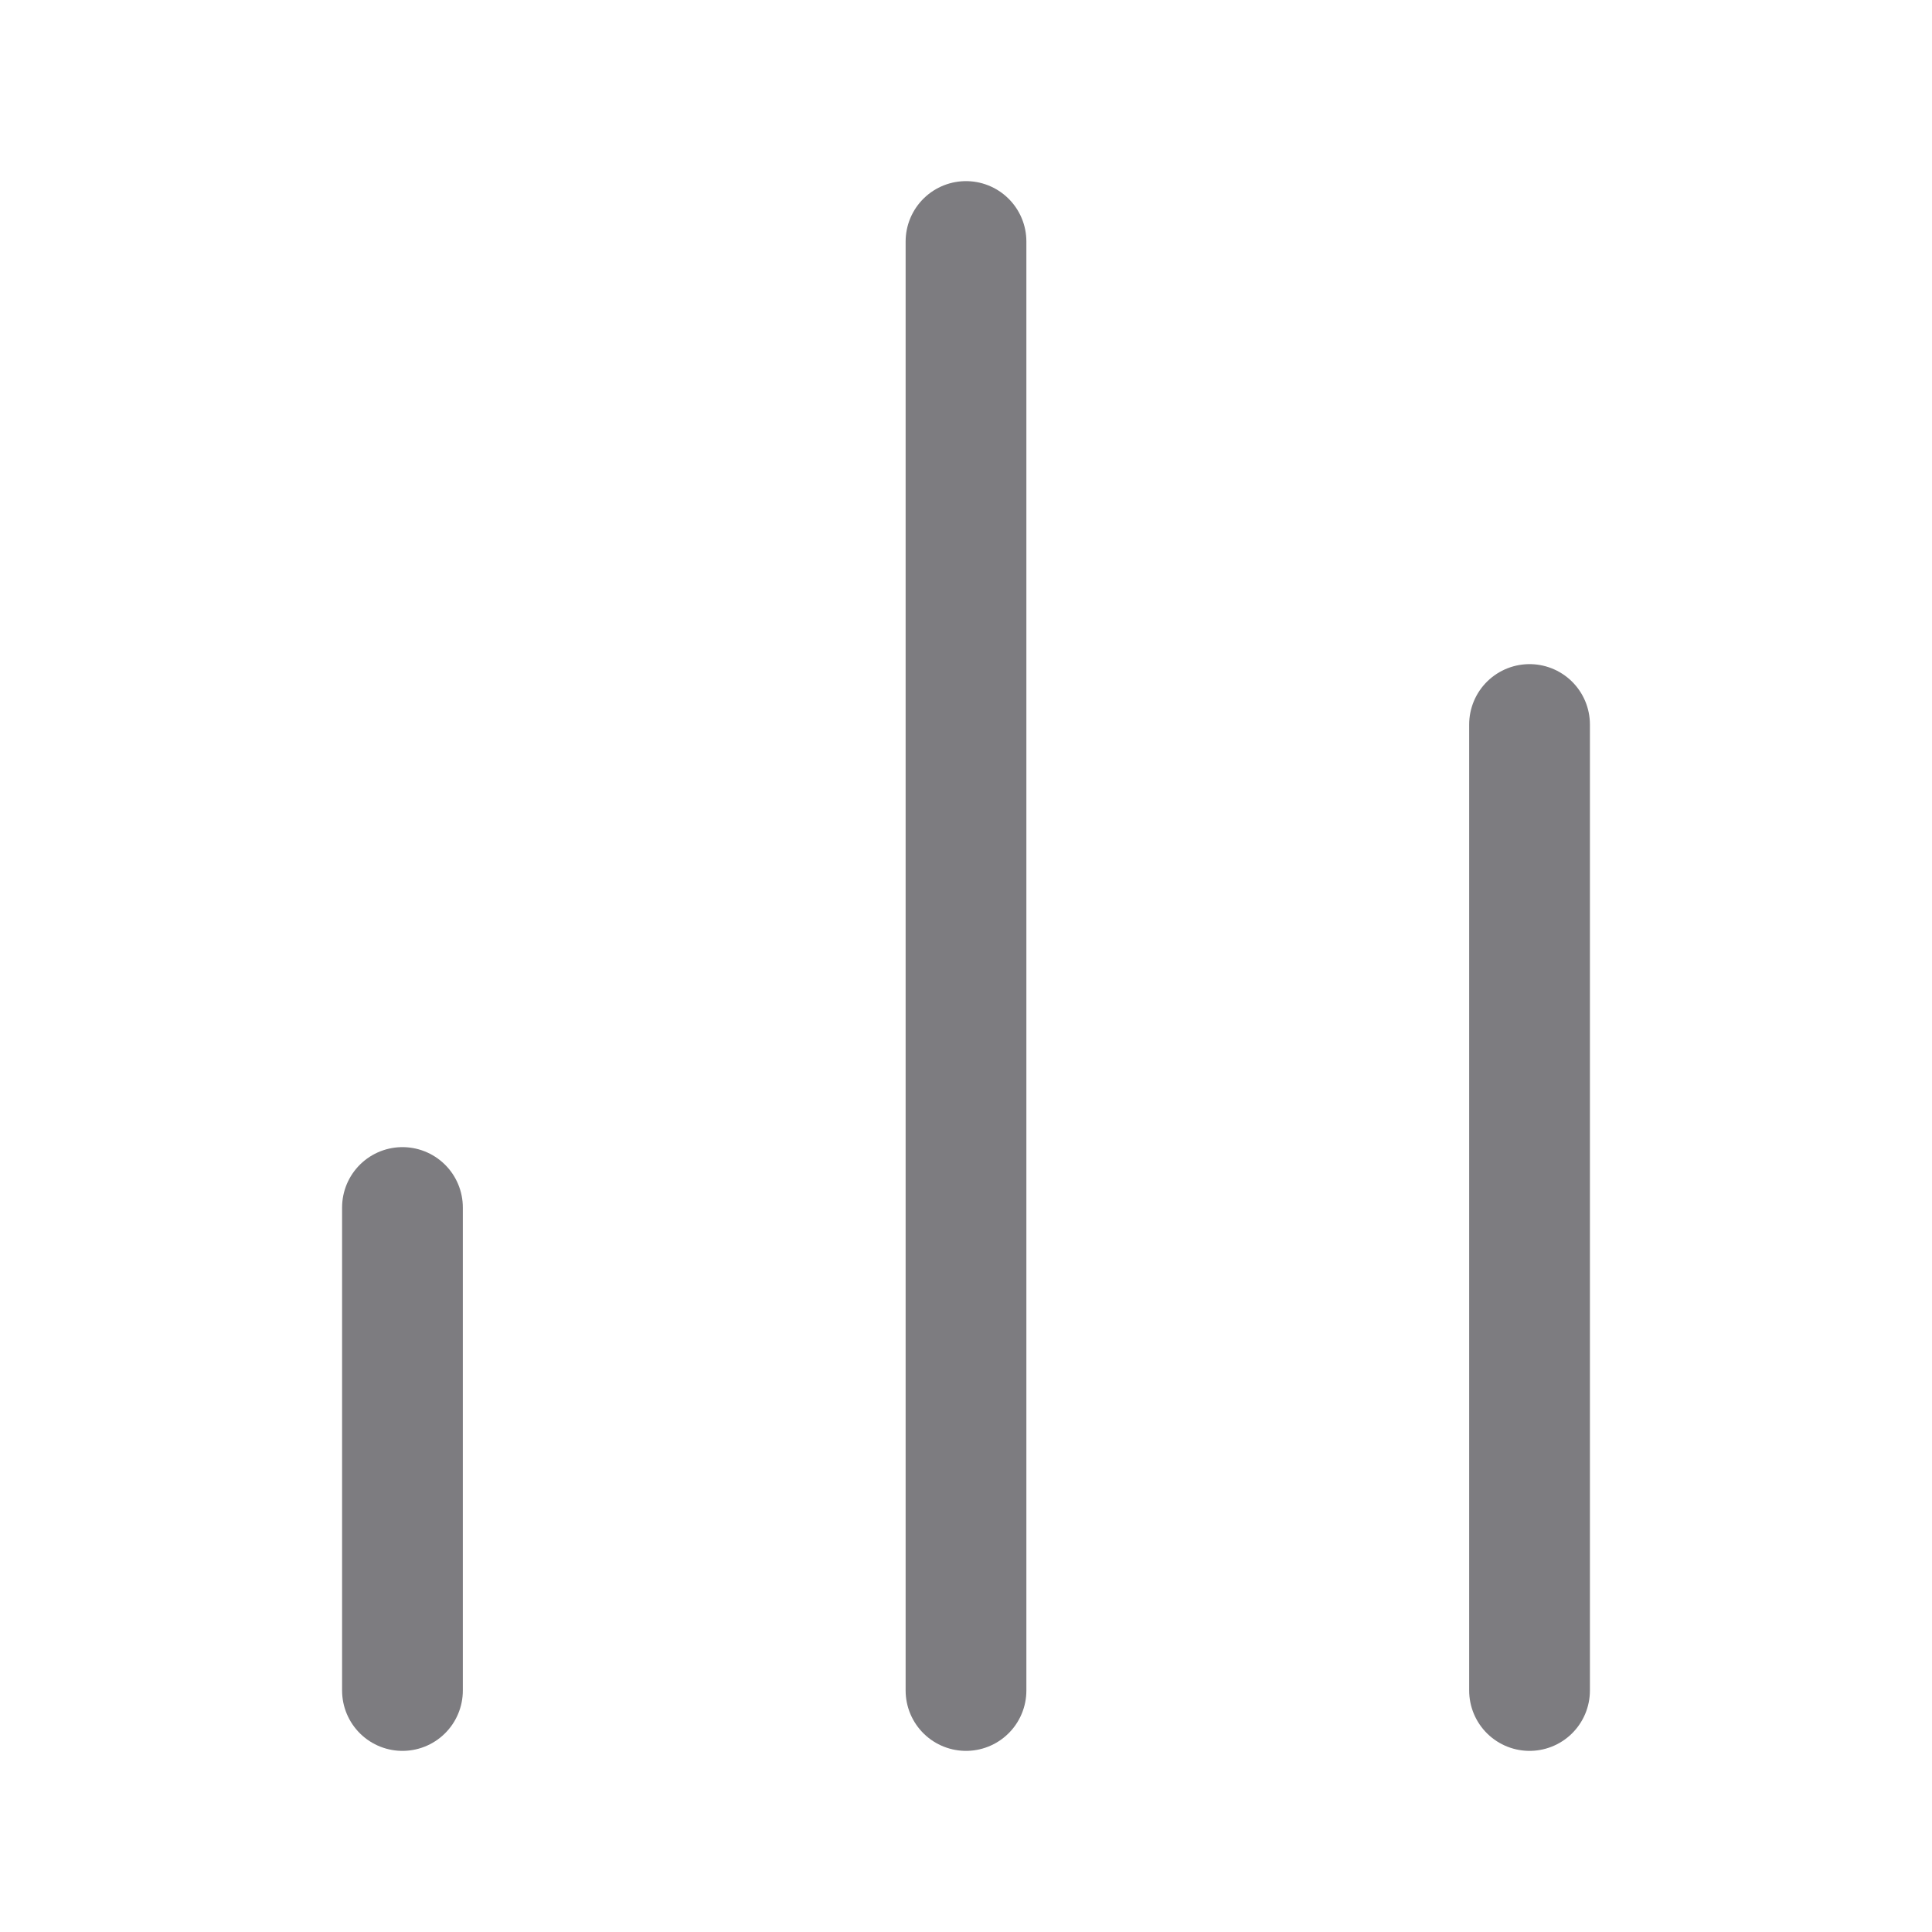
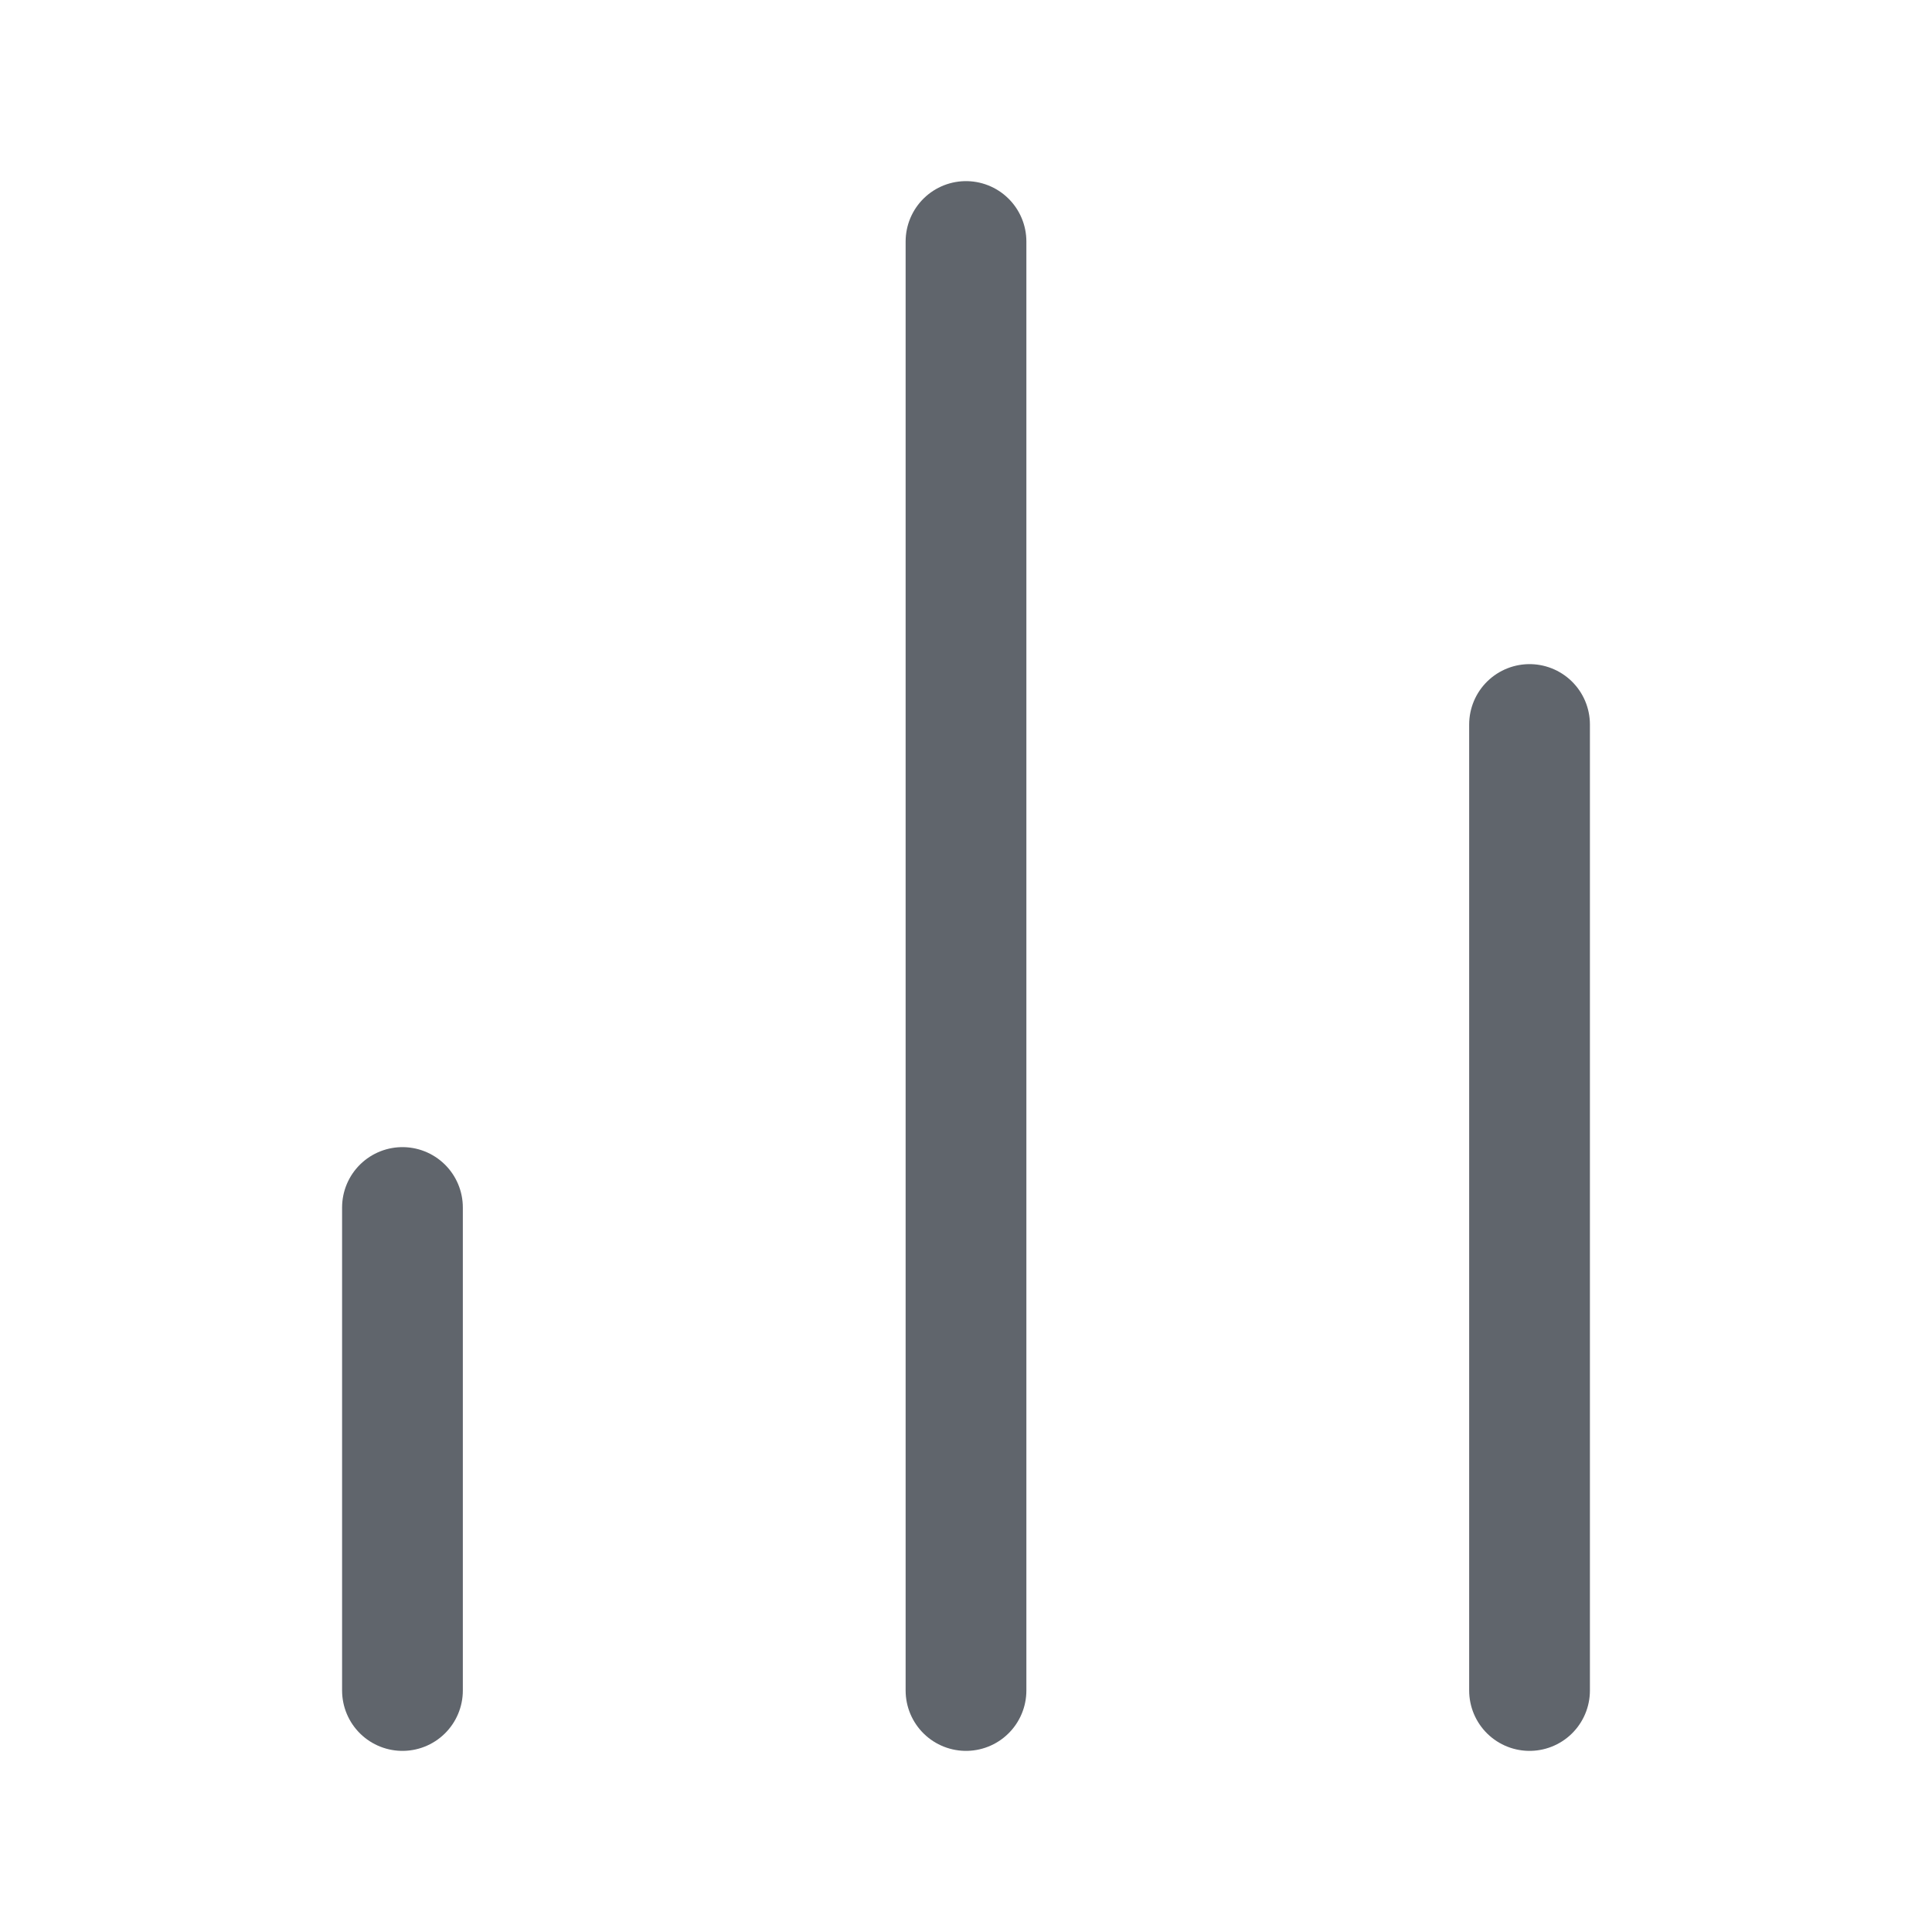
<svg xmlns="http://www.w3.org/2000/svg" preserveAspectRatio="none" overflow="visible" style="display: block;" width="16" height="16" viewBox="0 0 16 16" fill="none">
  <g id="Icon / Chart No Axes Column / 16">
-     <path id="Vector" d="M3.333 14V10" stroke-linecap="round" stroke-linejoin="round" stroke="#7D7C80" />
-     <path id="Vector_2" d="M8 14V2" stroke-linecap="round" stroke-linejoin="round" stroke="#7D7C80" />
-     <path id="Vector_3" d="M12.667 14V6" stroke-linecap="round" stroke-linejoin="round" stroke="#7D7C80" />
+     <path id="Vector" d="M3.333 14V10" stroke-linecap="round" stroke-linejoin="round" stroke="#60656C" />
+     <path id="Vector_2" d="M8 14V2" stroke-linecap="round" stroke-linejoin="round" stroke="#60656C" />
+     <path id="Vector_3" d="M12.667 14V6" stroke-linecap="round" stroke-linejoin="round" stroke="#60656C" />
  </g>
</svg>
